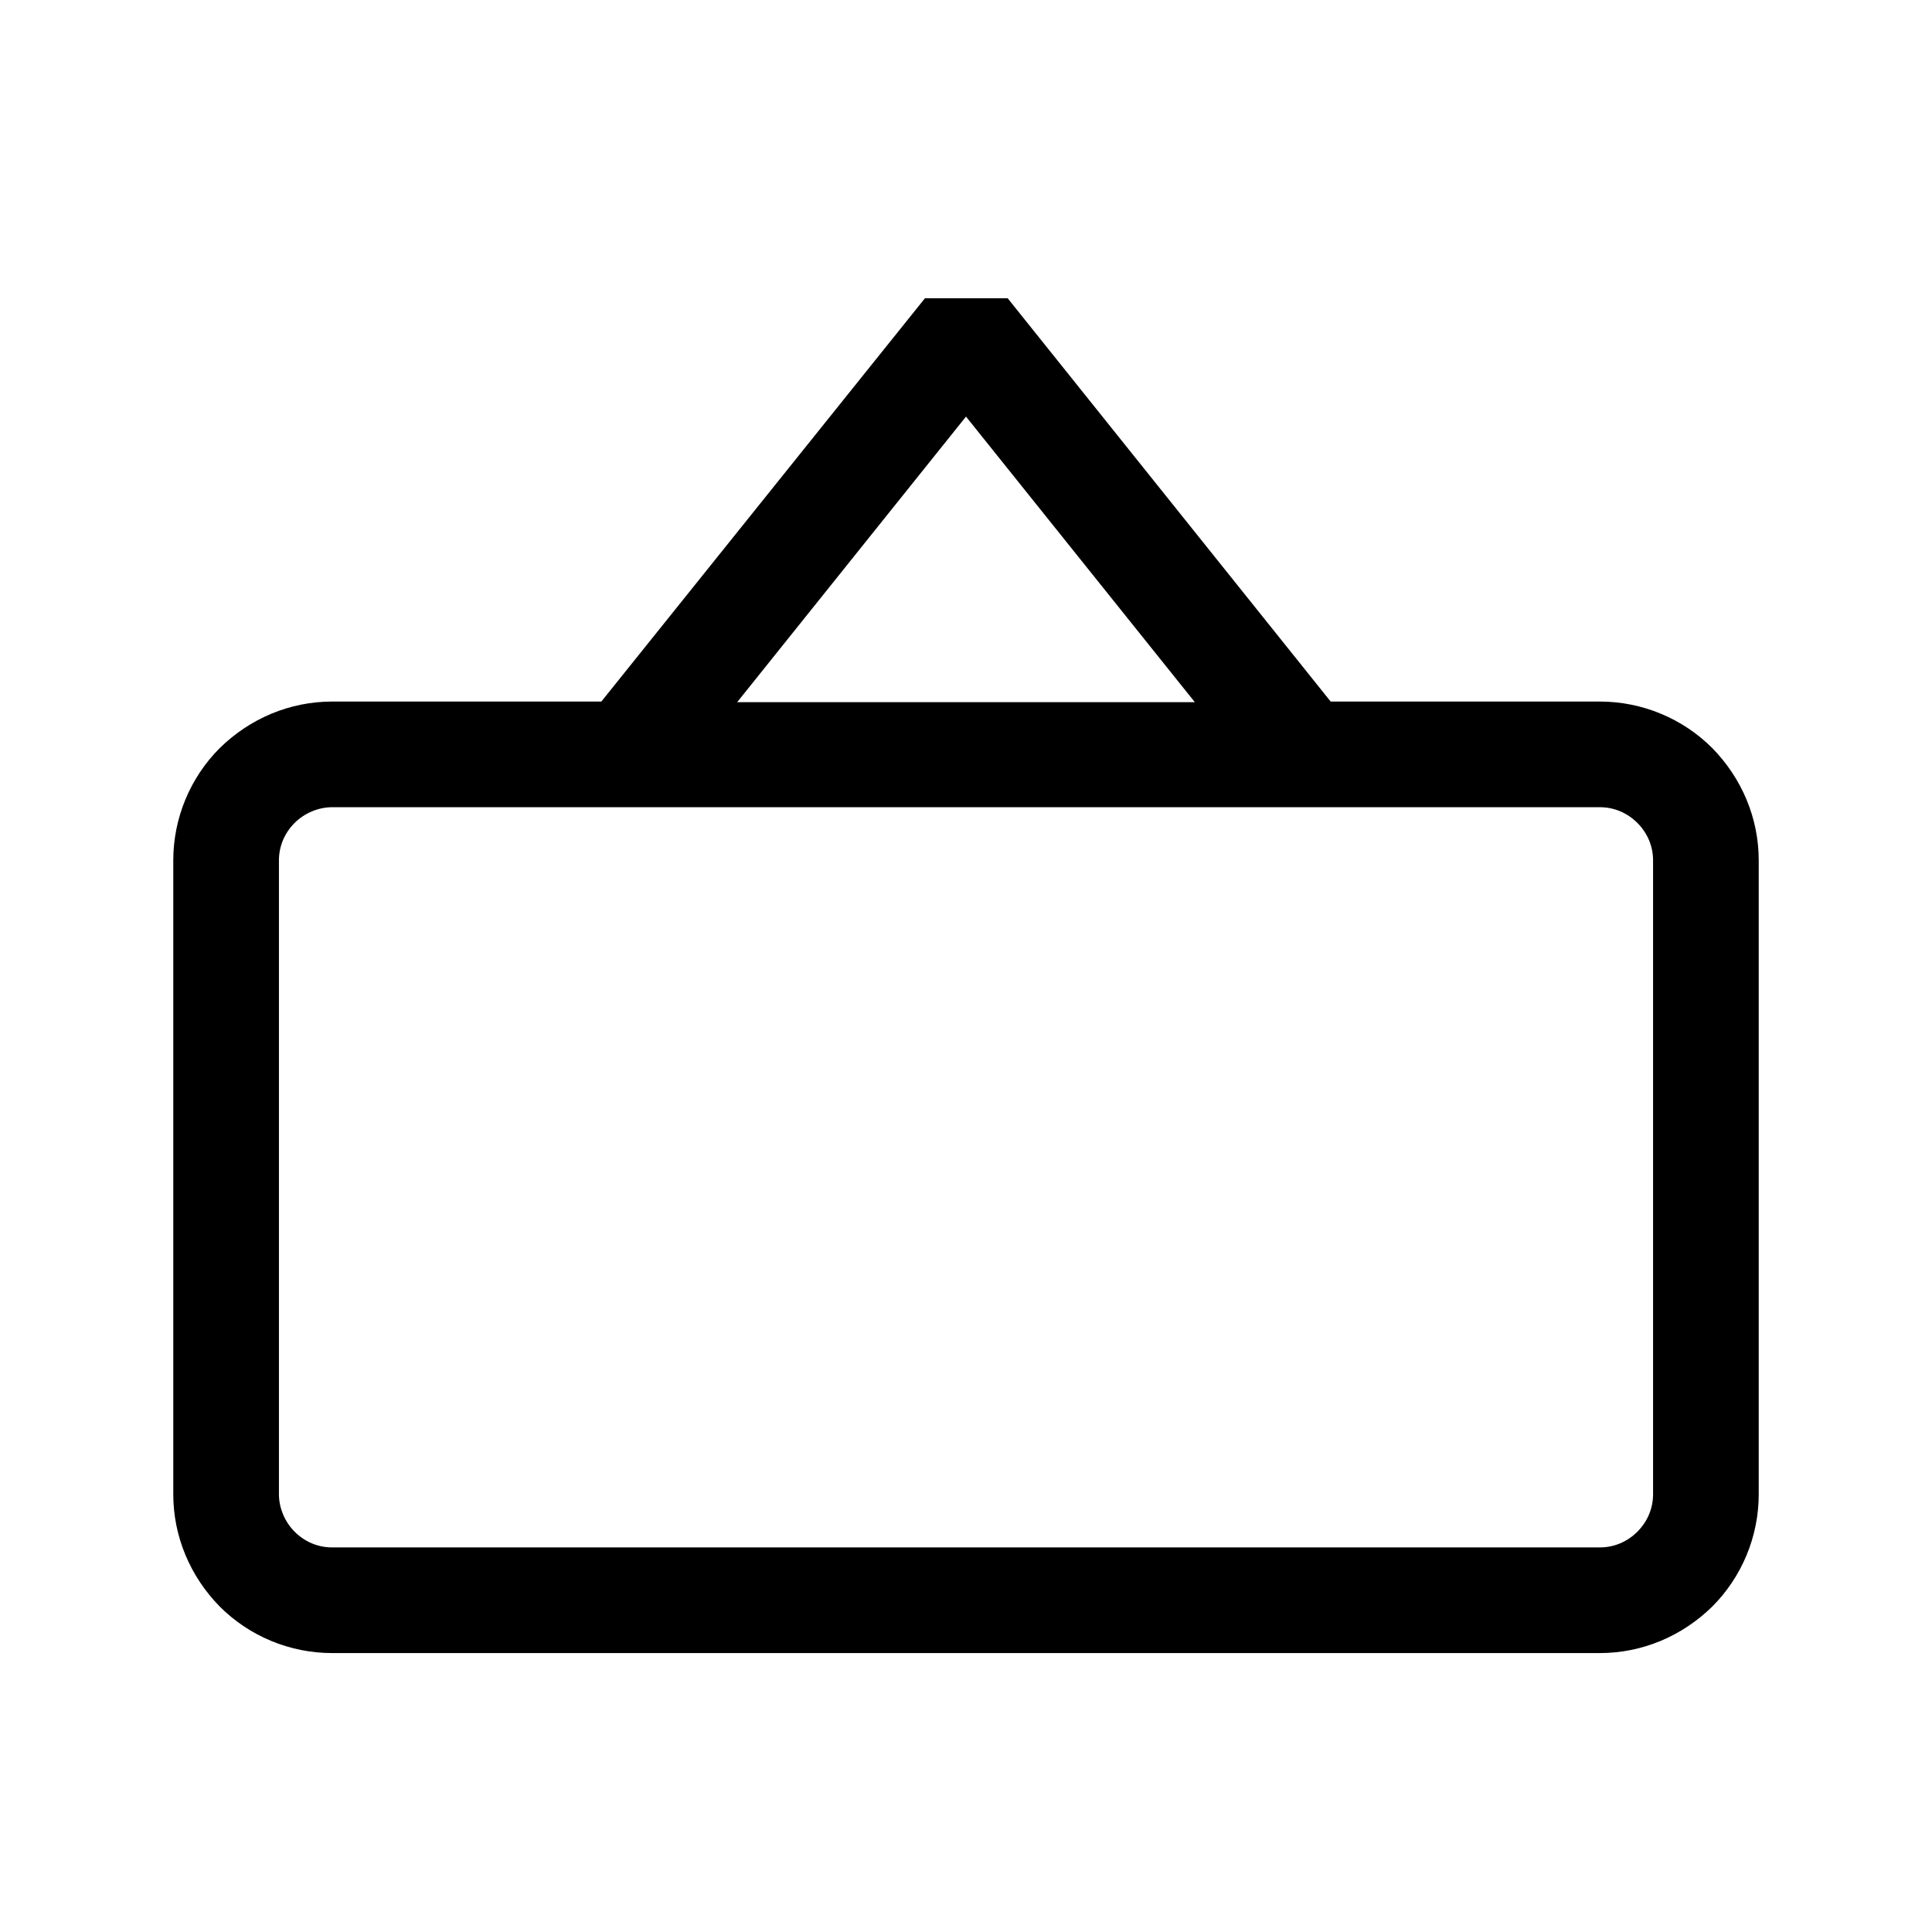
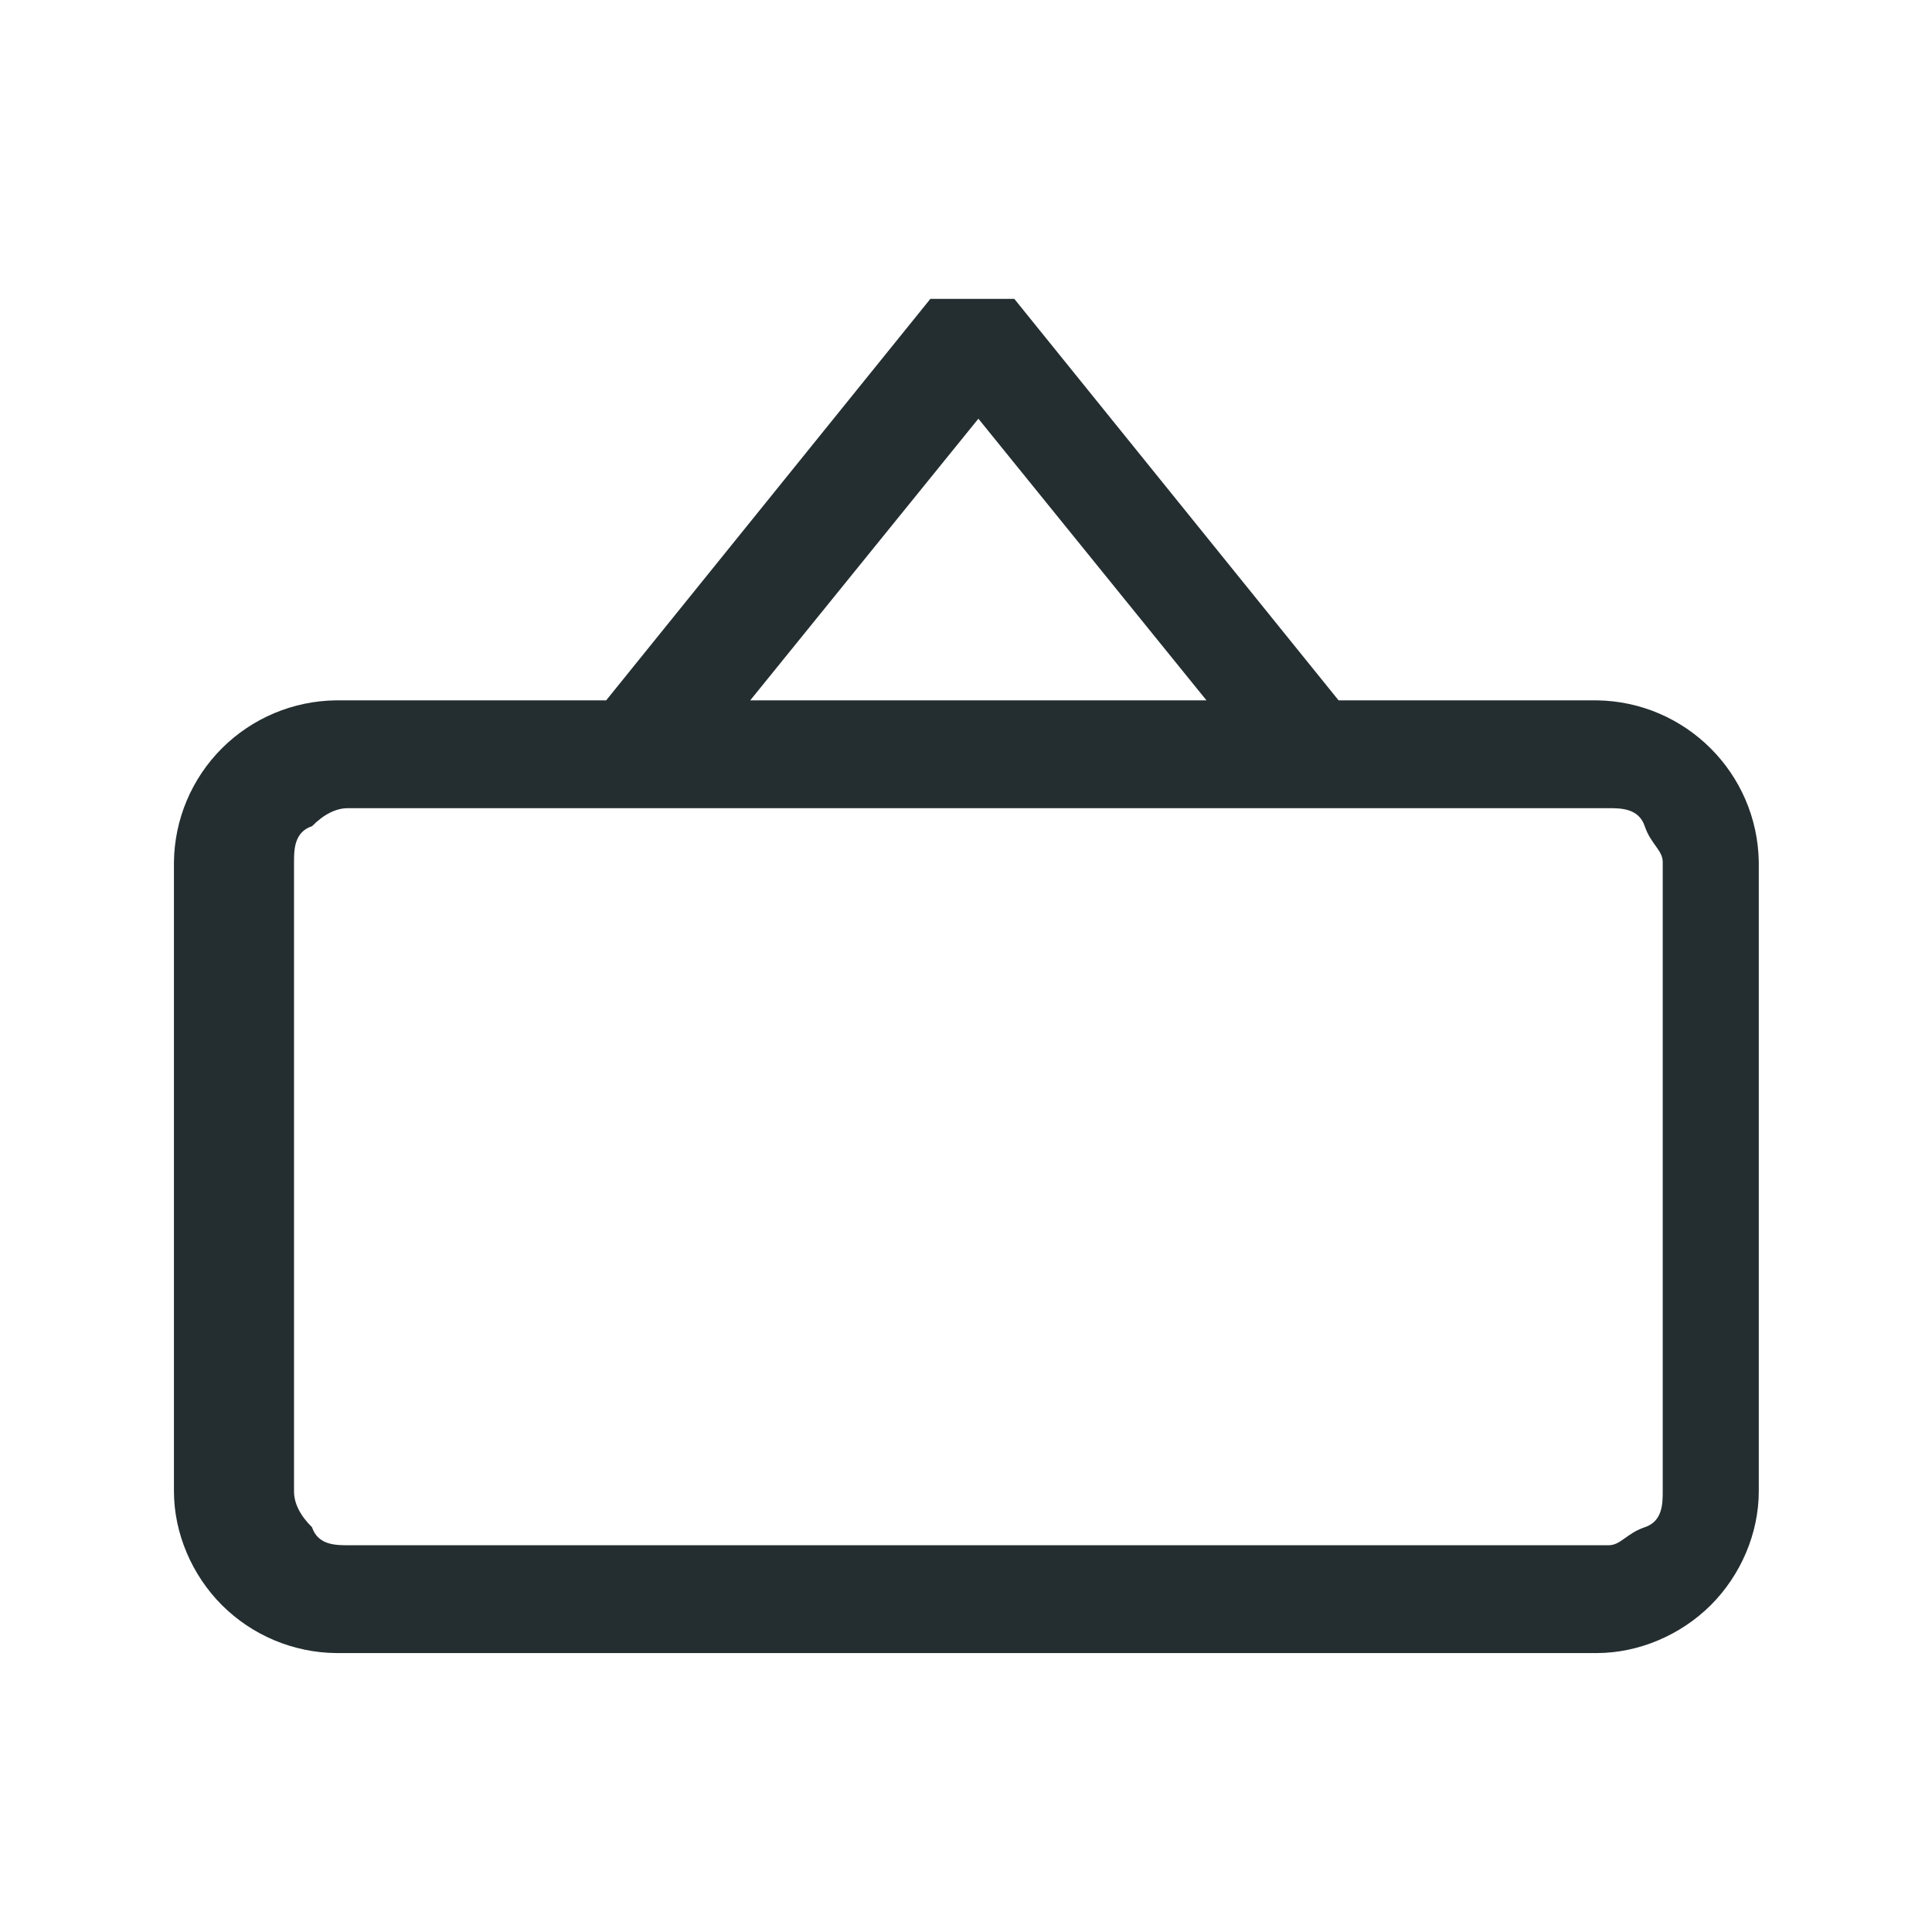
- <svg xmlns="http://www.w3.org/2000/svg" id="Grid" viewBox="0 0 32 32">
-   <path class="cls-1" d="M26.5,11.62h-4.46l-5.35-6.68h-1.37l-5.36,6.68h-4.46c-.7,0-1.36.28-1.86.77-.49.49-.77,1.16-.77,1.86v10.5c0,.7.28,1.36.77,1.86.49.49,1.16.77,1.86.77h21c.7,0,1.36-.28,1.86-.77.49-.49.77-1.16.77-1.86v-10.5c0-.7-.28-1.36-.77-1.86-.49-.49-1.16-.77-1.86-.77ZM16,6.9l3.79,4.73h-7.58l3.79-4.73ZM27.38,24.75c0,.23-.09.45-.26.62s-.39.26-.62.26H5.5c-.23,0-.45-.09-.62-.26-.16-.16-.26-.39-.26-.62v-10.5c0-.23.09-.45.26-.62.16-.16.39-.26.62-.26h21c.23,0,.45.09.62.26s.26.39.26.62v10.5Z" />
+ <svg xmlns="http://www.w3.org/2000/svg" width="32" height="32" fill="none">
+   <g clip-path="url(#a)">
+     <path fill="#242E30" d="M26.645 11.6h-4.474L16.8 4.95H15.41L10.04 11.6H5.566a2.72 2.72 0 0 0-1.89.794 2.709 2.709 0 0 0-.795 1.885V24.7c0 .695.298 1.39.795 1.886a2.719 2.719 0 0 0 1.89.794h20.88c.696 0 1.392-.298 1.89-.794.497-.496.795-1.19.795-1.886V14.28a2.72 2.72 0 0 0-2.685-2.68h.2Zm-10.44-4.665 3.778 4.665h-7.557l3.779-4.665ZM27.54 24.7c0 .199 0 .497-.298.596-.299.1-.398.298-.597.298H5.765c-.2 0-.498 0-.597-.298-.2-.199-.298-.397-.298-.596V14.28c0-.2 0-.497.298-.596.199-.199.398-.298.596-.298h20.881c.199 0 .497 0 .597.298.1.298.298.397.298.595V24.7Z" />
+   </g>
</svg>
